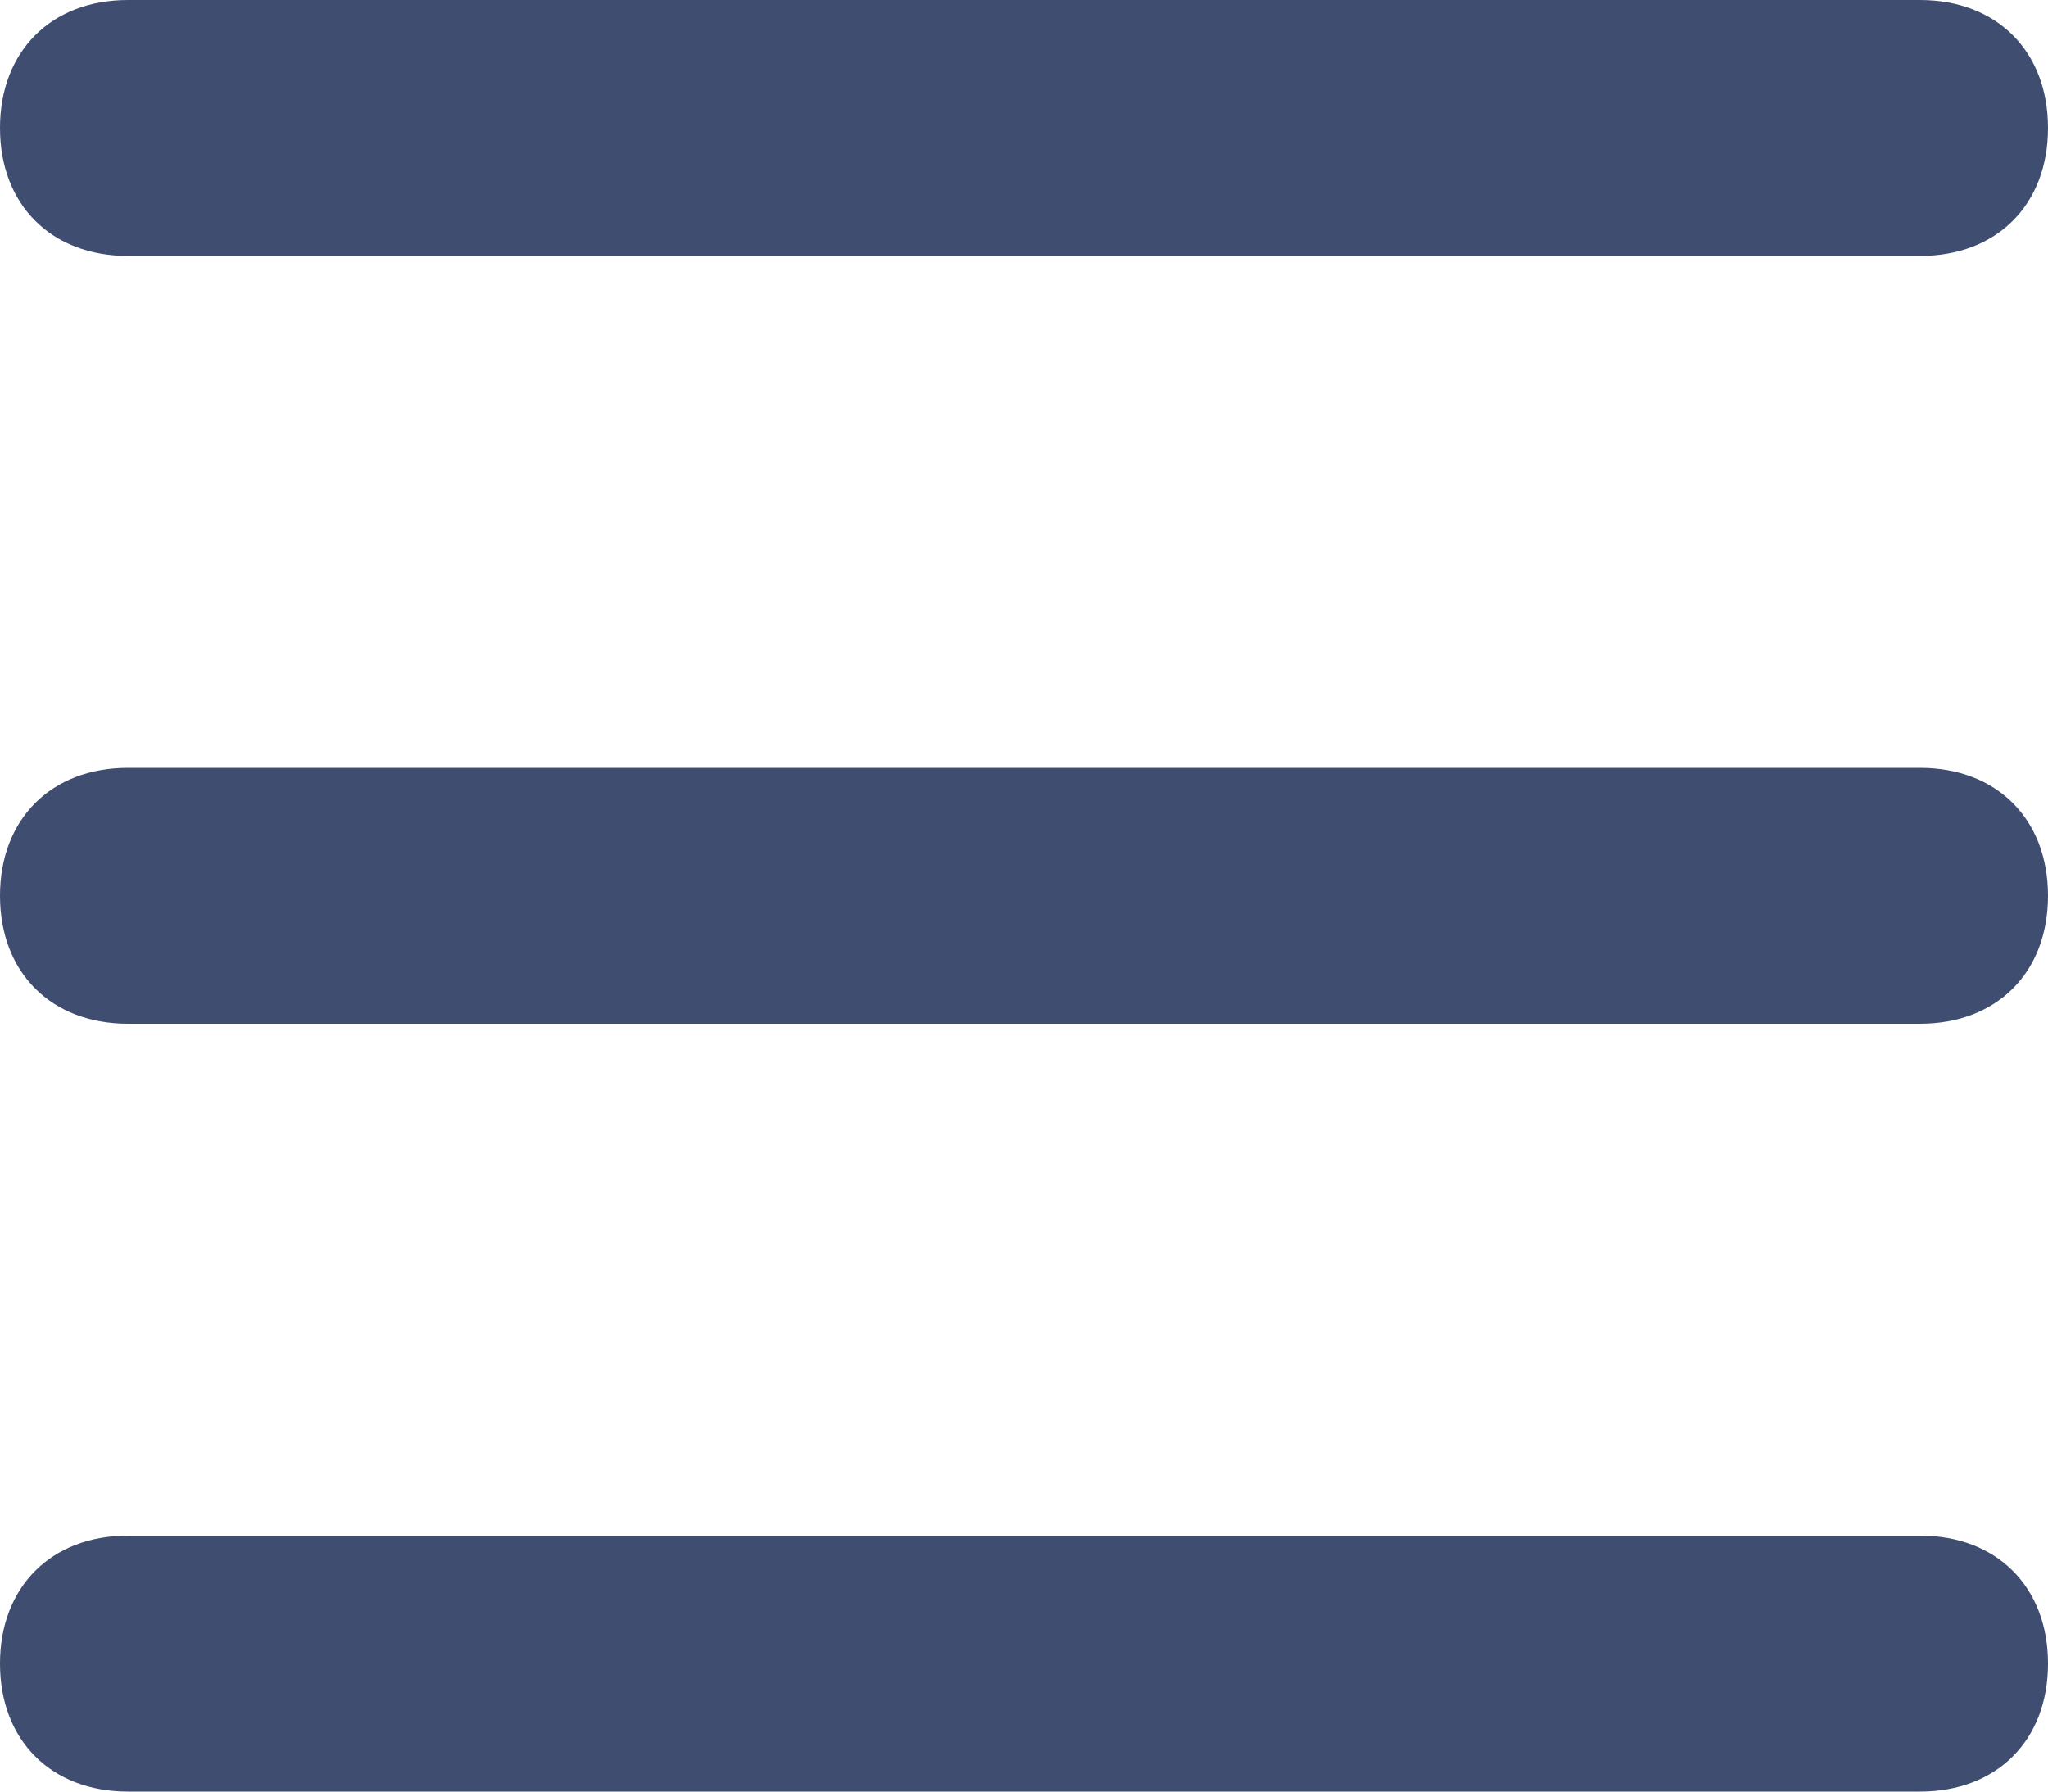
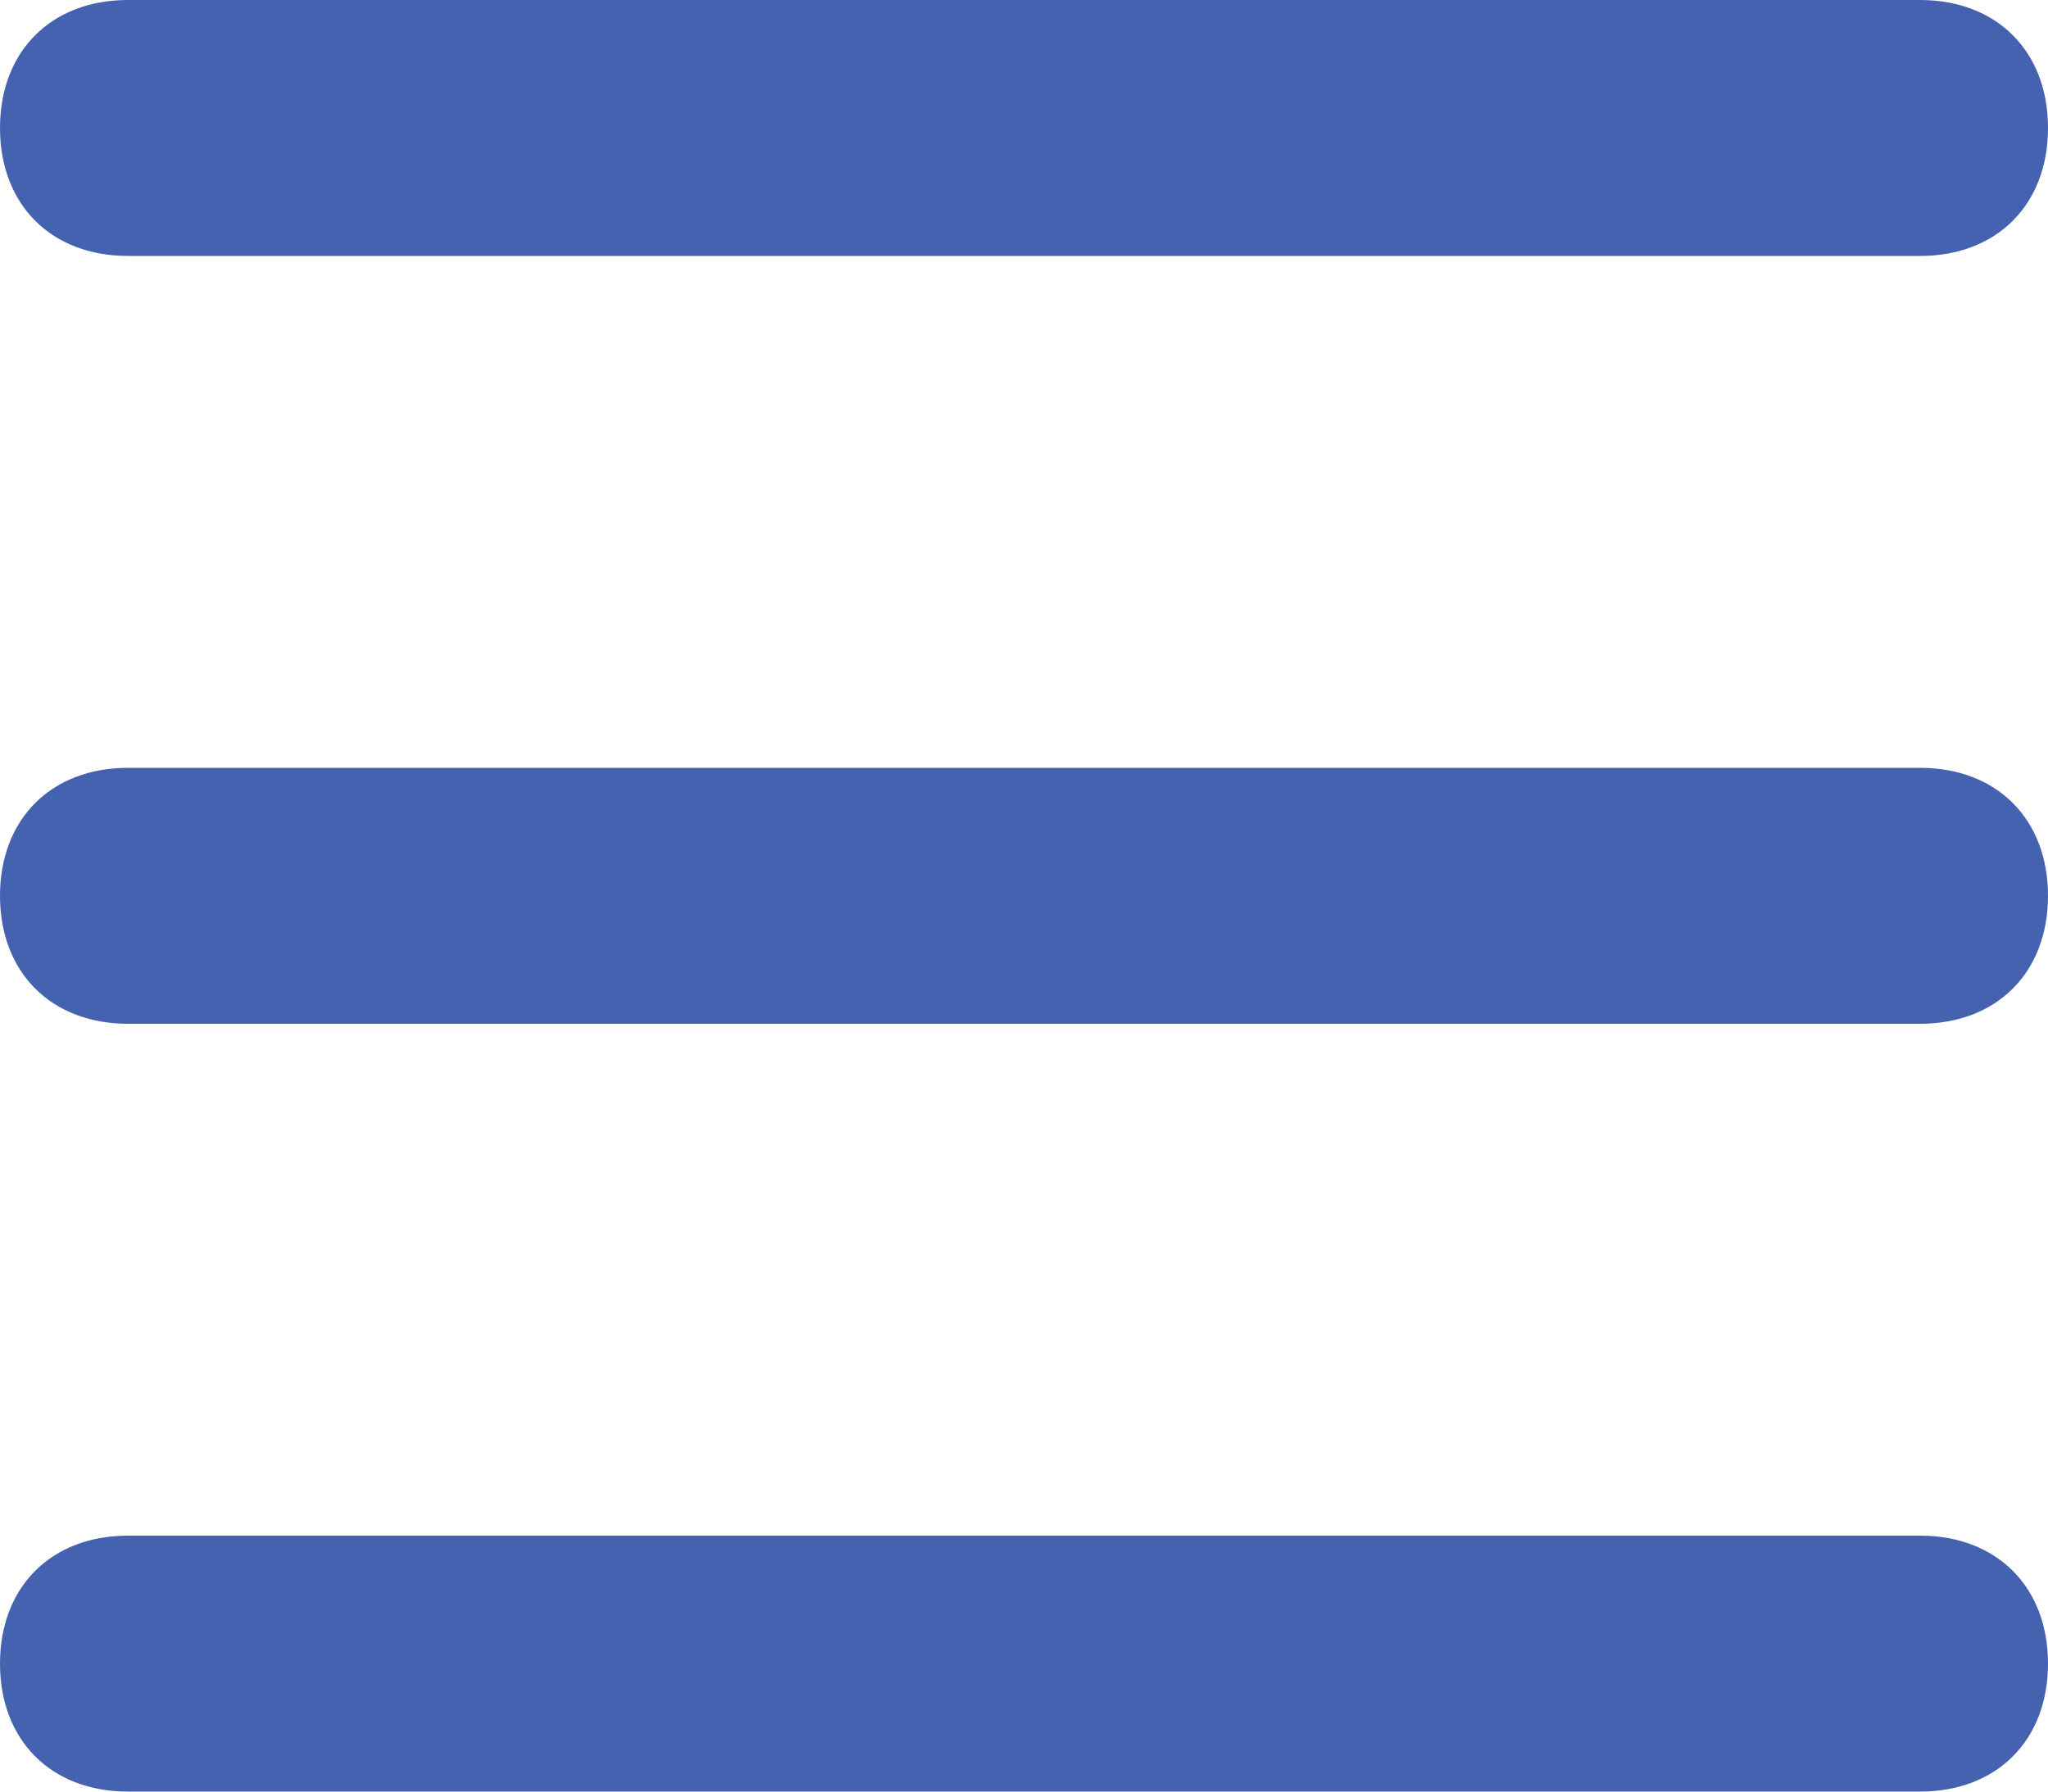
<svg xmlns="http://www.w3.org/2000/svg" width="16px" height="14px" viewBox="0 0 16 14" version="1.1">
  <defs />
  <g id="Menú" stroke="none" stroke-width="1" fill="none" fill-rule="evenodd" transform="translate(-14, -15)">
-     <g id="menu" fill="#3F4D71" fill-rule="nonzero">
+     <g id="menu" fill="#4462af" fill-rule="nonzero">
      <path d="M29,21 C29.6,21 30,21.4 30,22 C30,22.6 29.6,23 29,23 L15,23 C14.4,23 14,22.6 14,22 C14,21.4 14.4,21 15,21 L29,21 Z M15,17 C14.4,17 14,16.6 14,16 C14,15.4 14.4,15 15,15 L29,15 C29.6,15 30,15.4 30,16 C30,16.6 29.6,17 29,17 L15,17 Z M29,27 C29.6,27 30,27.4 30,28 C30,28.6 29.6,29 29,29 L15,29 C14.4,29 14,28.6 14,28 C14,27.4 14.4,27 15,27 L29,27 Z" id="ico-menu" />
    </g>
  </g>
</svg>
